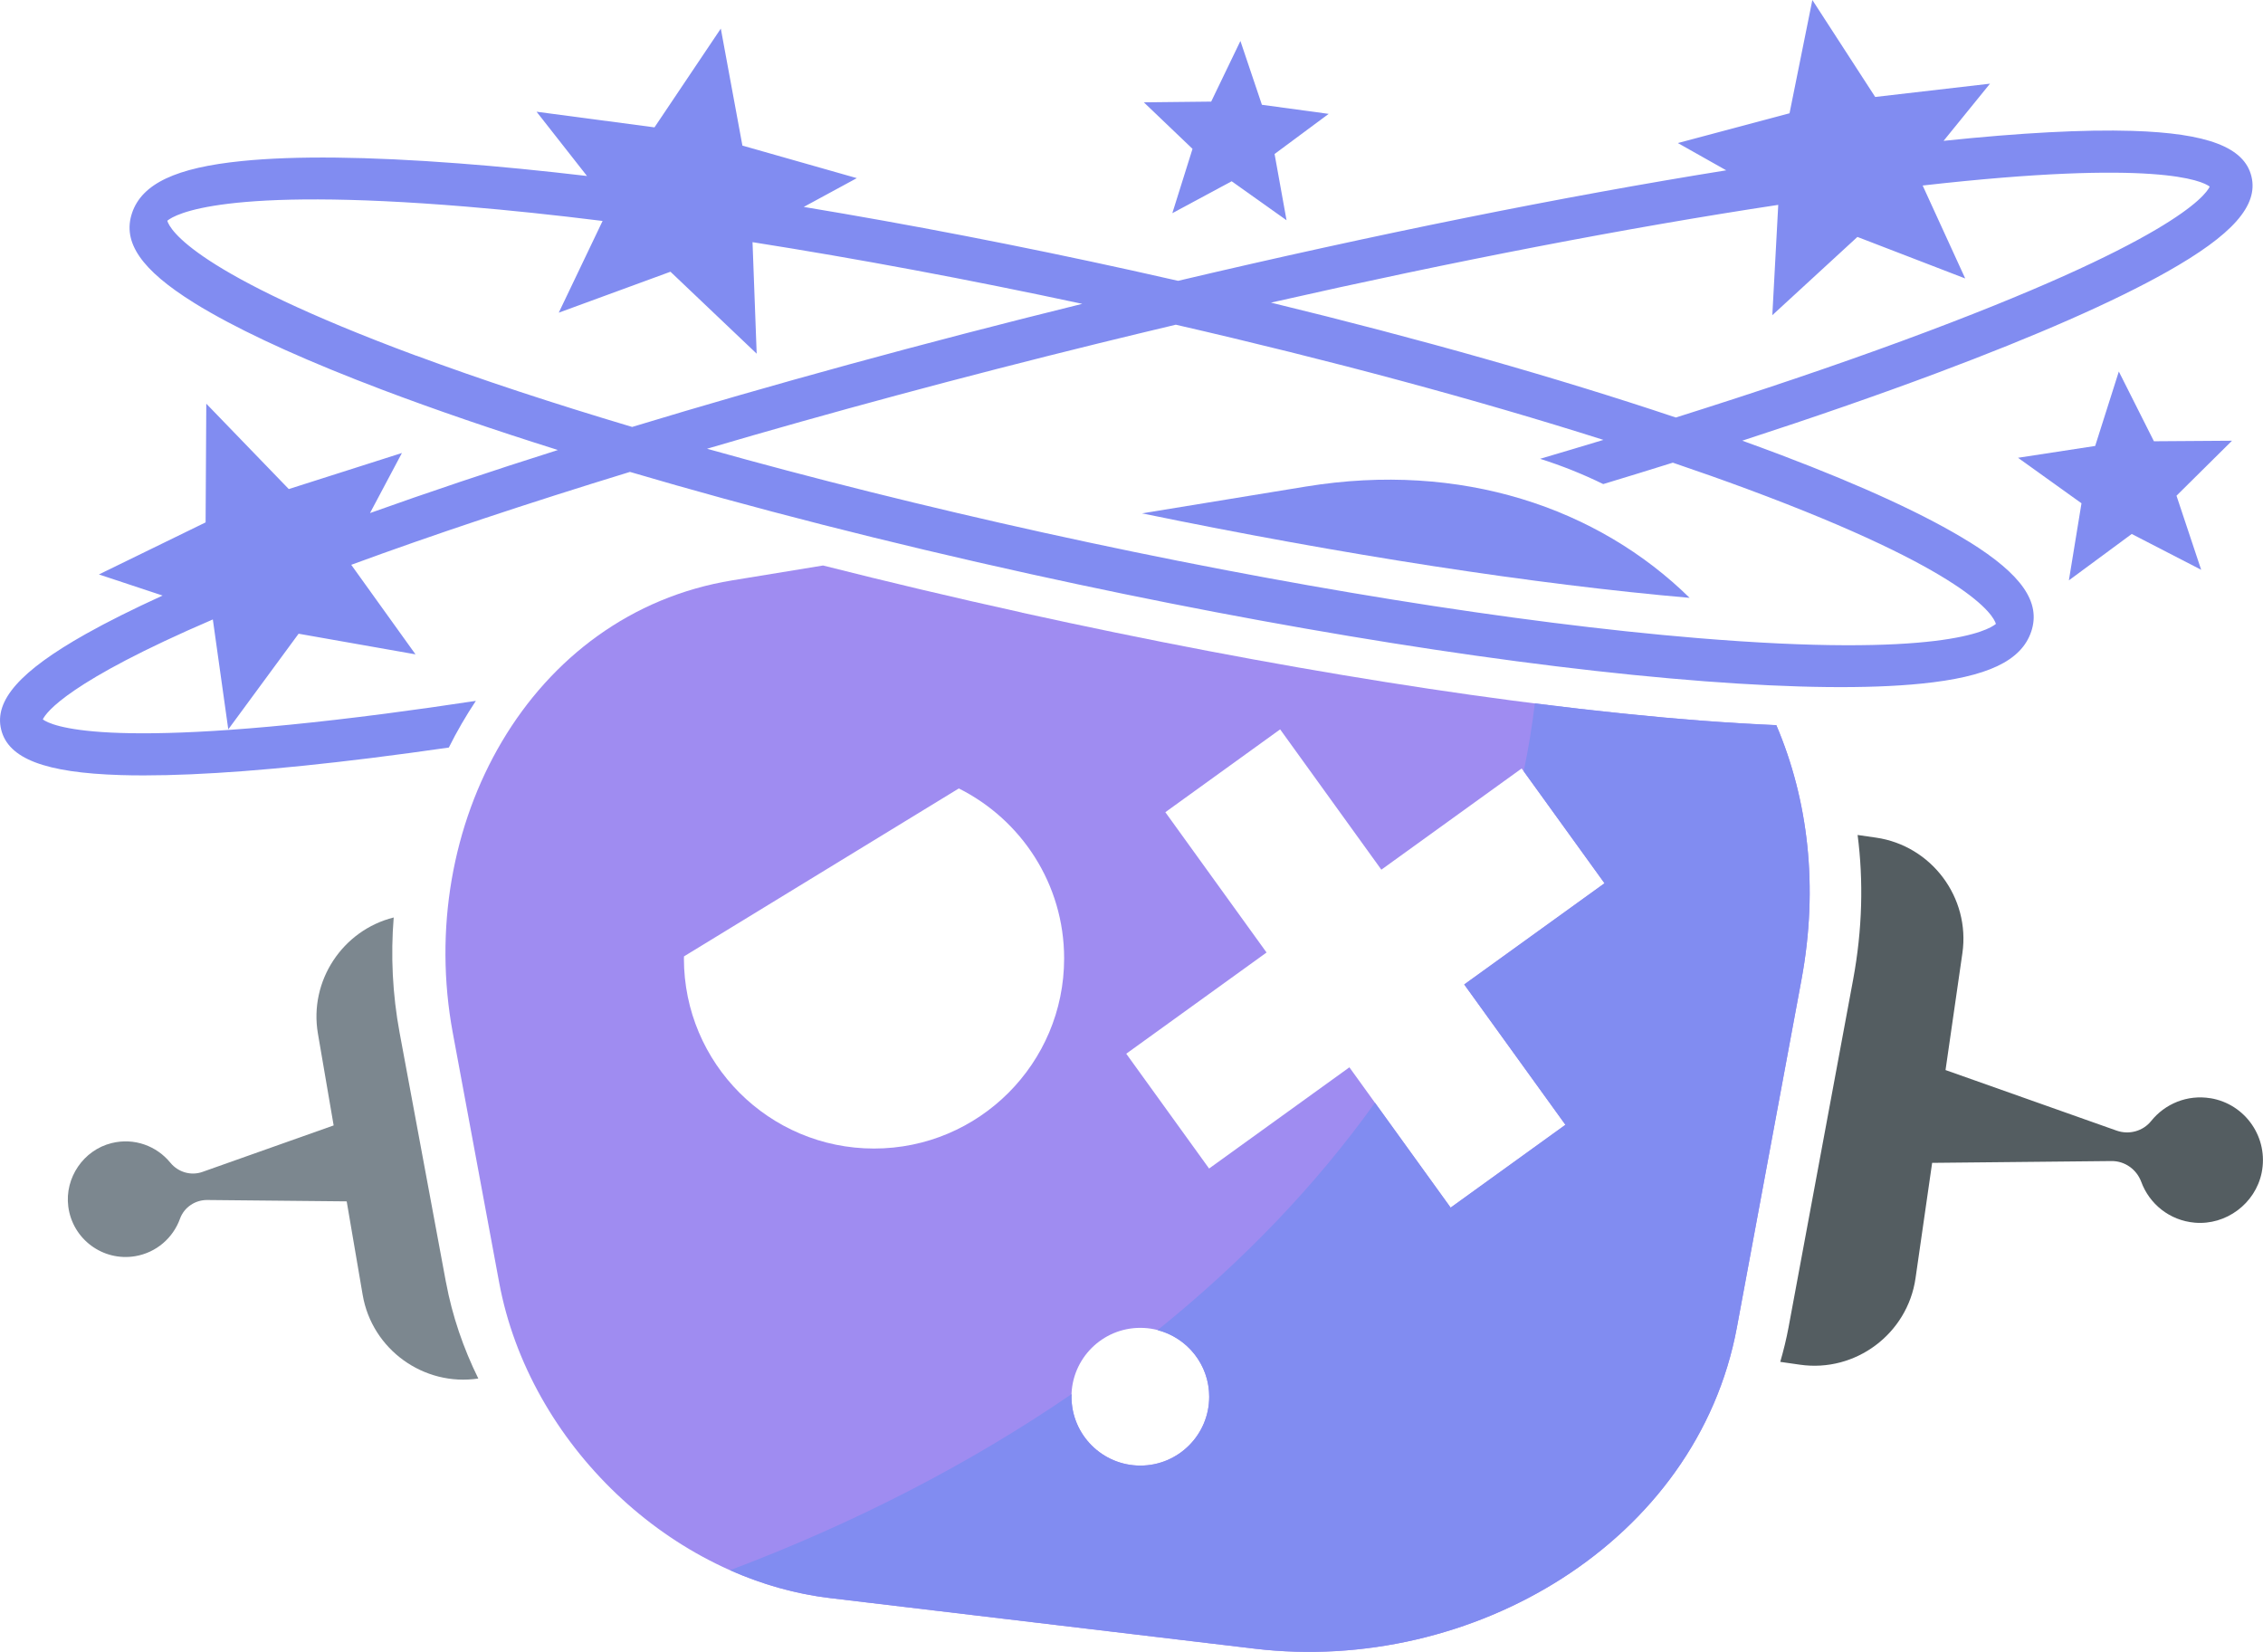
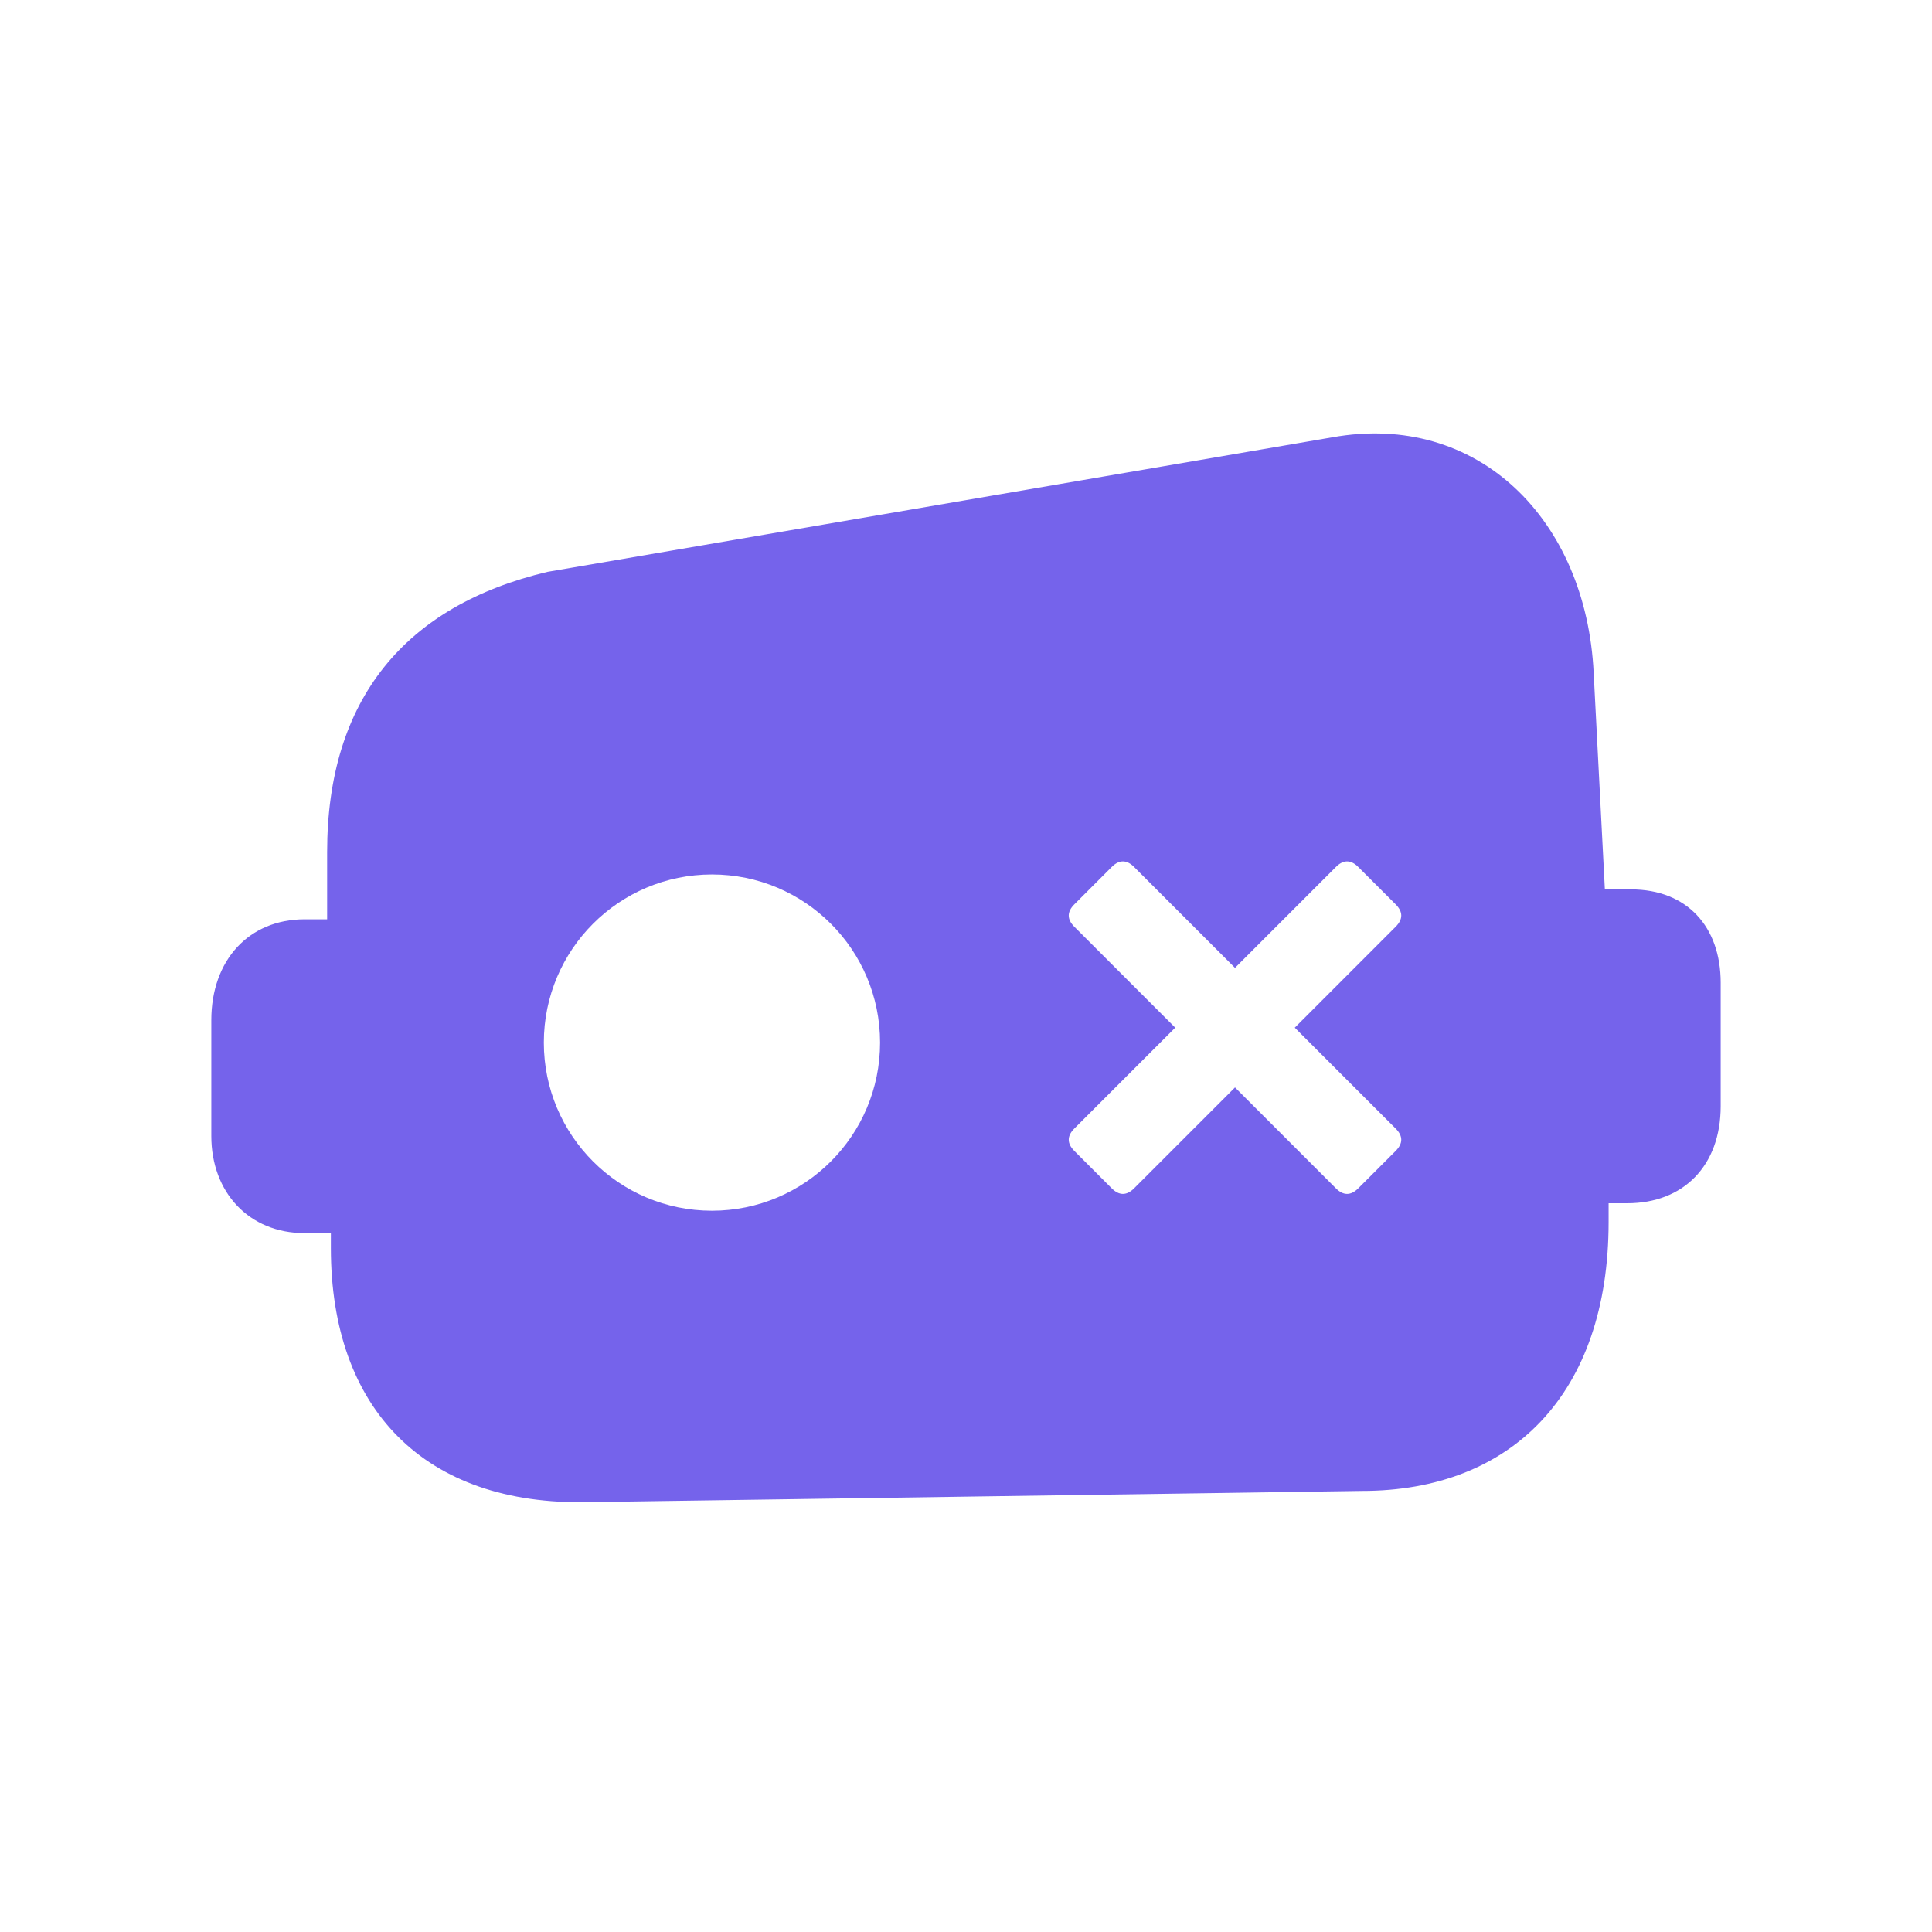
- <svg xmlns="http://www.w3.org/2000/svg" version="1.1" width="463.05" height="337.98">
-   <svg viewBox="0 0 463.05 337.98">
-     <path d="m91.26 262.42-9.49-51.09c-1.47-7.91-1.84-15.86-1.21-23.6-10.45 2.62-17.35 12.96-15.51 23.75l3.22 18.8-26.84 9.51c-2.37.84-4.99.06-6.58-1.89-2.78-3.4-7.36-5.16-12.02-4-5.74 1.42-9.61 7.09-8.86 12.96.85 6.69 7.08 11.28 13.68 10.18 4.37-.73 7.78-3.78 9.18-7.67.84-2.33 3.1-3.85 5.57-3.83l28.54.28 3.27 19.14c1.91 11.17 12.5 18.78 23.66 17.11-3.06-6.21-5.33-12.81-6.6-19.64z" fill="#7c878f" />
-     <path d="m452.31 224.72c-4.75-.79-9.32 1.14-12.14 4.65-1.68 2.1-4.54 2.87-7.08 1.97l-35-12.39 3.45-23.92c1.64-11.36-6.32-22-17.69-23.64l-3.75-.54c1.21 9.38.99 19.31-.92 29.61l-13.21 71.13c-.45 2.41-1.03 4.76-1.7 7.07l4.04.58c11.36 1.64 22-6.32 23.64-17.69l3.4-23.61 36.69-.37c2.74-.03 5.15 1.7 6.1 4.26 1.65 4.48 5.75 7.9 10.95 8.35 6.4.56 12.38-3.9 13.68-10.19 1.48-7.18-3.3-14.09-10.47-15.28z" fill="#545d61" />
-     <path d="m209.1 125.34c-13.92-3.07-27.53-6.3-40.69-9.63l-18.57 3.04c-41.56 6.79-65.05 50.25-57.19 92.6l9.49 51.09c6.13 33.02 35.26 60.69 67.72 64.56l86.85 10.35c44.5 5.3 90.53-21.83 98.69-65.74l13.21-71.13c3.53-19.02 1.37-36.83-5.14-52.09-4.8-.2-9.89-.51-15.28-.92-38.24-2.92-87.64-10.77-139.08-22.11zm-30.26 109.67c-21.48 0-38.9-17.42-38.9-38.9 0-.14.02-.28.02-.42l56.23-34.36c12.76 6.38 21.55 19.54 21.55 34.78 0 21.48-17.42 38.9-38.9 38.9zm54.49 64.87c-7.78 0-14.09-6.31-14.09-14.09s6.31-14.09 14.09-14.09 14.09 6.31 14.09 14.09-6.31 14.09-14.09 14.09zm86.98-69.73-23.49 16.95-20.71-28.71-28.71 20.71-16.95-23.49 28.71-20.71-20.71-28.71 23.49-16.95 20.71 28.71 28.71-20.71 16.95 23.49-28.71 20.71z" fill="#9f8cf1" />
-     <g fill="#818cf1">
-       <path d="m402.93 110.88c-8.69-5.41-21.64-11.39-38.49-17.78-2.57-.97-5.23-1.95-7.94-2.93 14.39-4.68 27.8-9.33 39.94-13.88 20.36-7.63 36.16-14.58 46.96-20.67 13.42-7.56 18.75-13.58 17.28-19.54-1.46-5.95-8.98-8.82-24.37-9.3-9.87-.3-22.86.39-38.62 2.04l9.5-11.7-23.49 2.72-12.86-19.84-4.67 23.18-22.85 6.09 9.9 5.58c-33.43 5.36-71.88 13.11-112.16 22.61-3.07-.7-6.16-1.39-9.26-2.08-23.16-5.11-45.88-9.49-67.34-13.04l10.86-5.89-23.41-6.66-4.42-23.94-13.57 20.21-24.13-3.2 10.32 13.15c-9.21-1.08-18.02-1.96-26.27-2.58-18.54-1.41-33.46-1.58-44.34-.48-13.52 1.36-20.45 4.64-22.48 10.63-2.02 5.99 1.89 11.66 12.68 18.38 1.07.67 2.21 1.35 3.42 2.03 8.53 4.86 20.3 10.15 35.07 15.75 10.83 4.1 22.91 8.24 35.97 12.34-13.69 4.33-26.56 8.65-38.45 12.9l6.53-12.29-23.15 7.38-16.88-17.47-.14 24.29-21.83 10.65 13.03 4.32c-6.06 2.77-11.36 5.41-15.78 7.9-13.39 7.55-18.72 13.58-17.25 19.53 1.46 5.95 8.98 8.82 24.37 9.3 1.53.05 3.14.07 4.82.07 11.9 0 27.46-1.19 46.37-3.54 5.16-.64 10.53-1.37 16.04-2.16 1.64-3.3 3.5-6.49 5.53-9.55-6.36.96-12.53 1.84-18.45 2.61-57.96 7.54-68.53 2.41-70.16 1.18.7-1.47 5.29-7.77 34.79-20.45l3.16 22.49 14.39-19.57 23.92 4.22-13.15-18.32c16.92-6.22 36.18-12.62 57.03-19.01 24.95 7.36 52.79 14.48 81.94 20.9 51.08 11.26 100.08 19.06 137.96 21.94 18.54 1.41 33.46 1.58 44.34.48 13.52-1.36 20.45-4.64 22.48-10.63 2.02-5.99-1.89-11.66-12.68-18.38zm-39.07-68.95-1.21 22.56 17.41-16.01 22.06 8.5-8.71-19.02c47.93-5.44 57.22-.93 58.74.22-.88 1.85-7.86 11.3-62.71 31.49-14.03 5.17-29.7 10.46-46.54 15.76-24.12-8.09-52.4-16.12-82.84-23.51 37.52-8.5 73.11-15.36 103.8-20zm-278.71 30.85c-45.45-16.86-50.38-25.82-50.92-27.61 1.58-1.32 11.47-7.02 61.21-2.89 8.74.73 18.08 1.71 27.86 2.93l-8.97 18.77 22.86-8.38 17.64 16.77-.85-22.82c21.4 3.37 44.19 7.63 67.47 12.62-32.5 8.02-63.73 16.57-92.1 25.19-16.17-4.82-31.08-9.73-44.2-14.6zm262.05 57.77c-37.08-3.08-84.49-10.73-133.51-21.53-24.16-5.33-47.5-11.16-69.02-17.2 25.18-7.41 52.3-14.72 80.26-21.6 5.25-1.29 10.46-2.54 15.66-3.78 31.69 7.28 61.63 15.35 87.5 23.57-4.26 1.29-8.57 2.58-12.96 3.87 4.46 1.41 8.77 3.14 12.92 5.17 4.84-1.46 9.57-2.92 14.24-4.38 5.28 1.79 10.36 3.59 15.19 5.38 45.44 16.86 50.38 25.82 50.92 27.61-1.58 1.32-11.47 7.02-61.21 2.89z" />
-       <path d="m239.88 43.62 12.14-6.53 11.23 7.98-2.45-13.56 11.07-8.21-13.66-1.86-4.4-13.06-5.98 12.41-13.78.15 9.96 9.52z" />
-       <path d="m440.73 90.29-7.18-14.27-4.84 15.23-15.79 2.42 12.99 9.31-2.58 15.77 12.86-9.49 14.21 7.33-5.05-15.16 11.36-11.25z" />
-       <path d="m363.47 148.37c-4.8-.2-9.89-.51-15.28-.92-10.58-.81-22.03-2-34.13-3.53-.57 4.67-1.32 9.31-2.28 13.89l16.54 22.92-28.71 20.71 20.71 28.71-23.49 16.95-15.49-21.47c-12.06 16.88-27.06 32.5-44.48 46.54 6.07 1.56 10.57 7.06 10.57 13.63 0 7.78-6.31 14.09-14.09 14.09s-14.09-6.31-14.09-14.09c0-.19.02-.37.03-.55-20.76 14.21-44.27 26.37-69.9 36.04 6.53 2.9 13.43 4.86 20.48 5.7l86.85 10.35c44.5 5.3 90.53-21.83 98.69-65.74l13.21-71.13c3.53-19.02 1.37-36.83-5.14-52.09z" />
-       <path d="m267.24 99.55-33.57 5.49c41.17 8.49 80.31 14.53 112.06 17.29-18.79-18.45-46.8-27.96-78.48-22.78z" />
+ <svg xmlns="http://www.w3.org/2000/svg" width="512" height="512" viewBox="0 0 512 512" role="img" aria-labelledby="mark-title">
+   <g transform="translate(-250.9307 -215.7822) scale(0.990099)">
+     <g id="robot-symbol" fill="#7563EB">
+       <path id="robot-head" fill-rule="evenodd" d="M341 464V446C341 405 362 380 400 371L610 335C649 328 678 357 680 398L683 456H690C705 456 714 466 714 481V514C714 530 704 540 689 540H684V545C684 591 658 617 618 617L411 620C367 621 342 595 342 552V548H335C320 548 310 537 310 522V491C310 475 320 464 335 464Z     M489 497A45 45 0 1 1 399 497A45 45 0 1 1 489 497Z     M557 450L584 477L611 450Q614 447 617 450L627 460Q630 463 627 466L600 493L627 520Q630 523 627 526L617 536Q614 539 611 536L584 509L557 536Q554 539 551 536L541 526Q538 523 541 520L568 493L541 466Q538 463 541 460L551 450Q554 447 557 450Z" />
    </g>
-   </svg>
-   <style>@media (prefers-color-scheme: light) { :root { filter: none; } }
- </style>
+   </g>
</svg>
